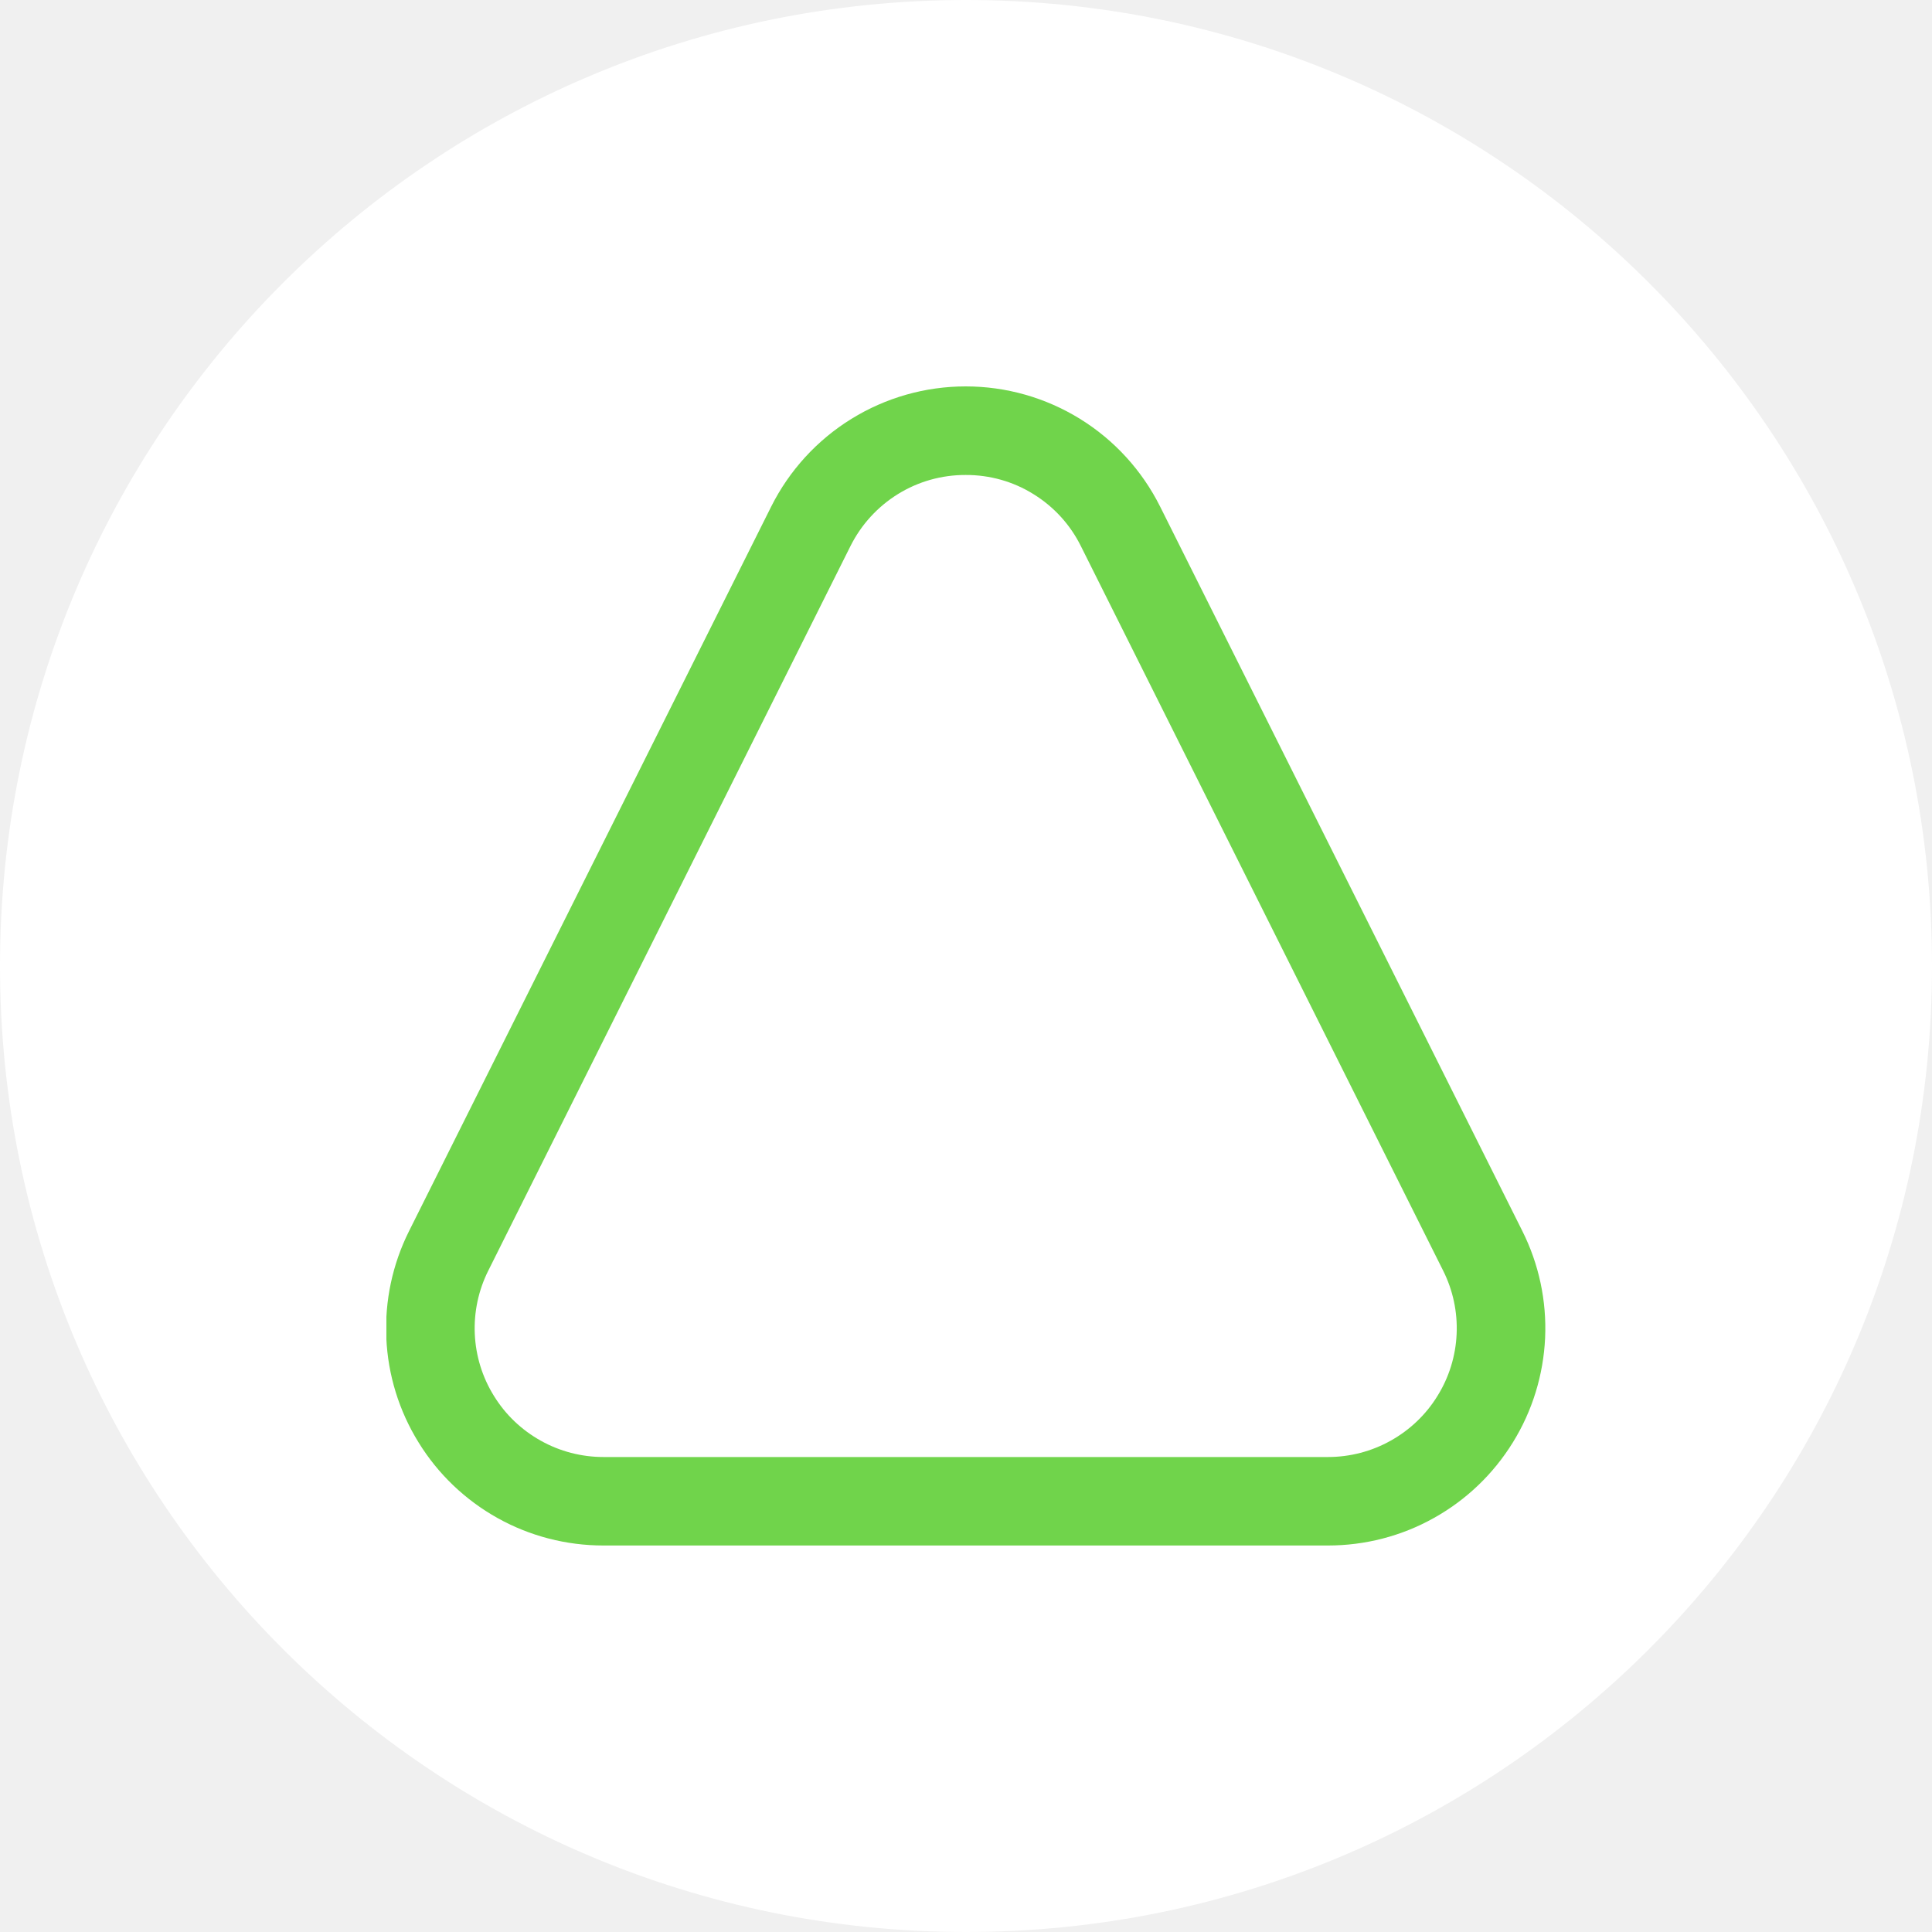
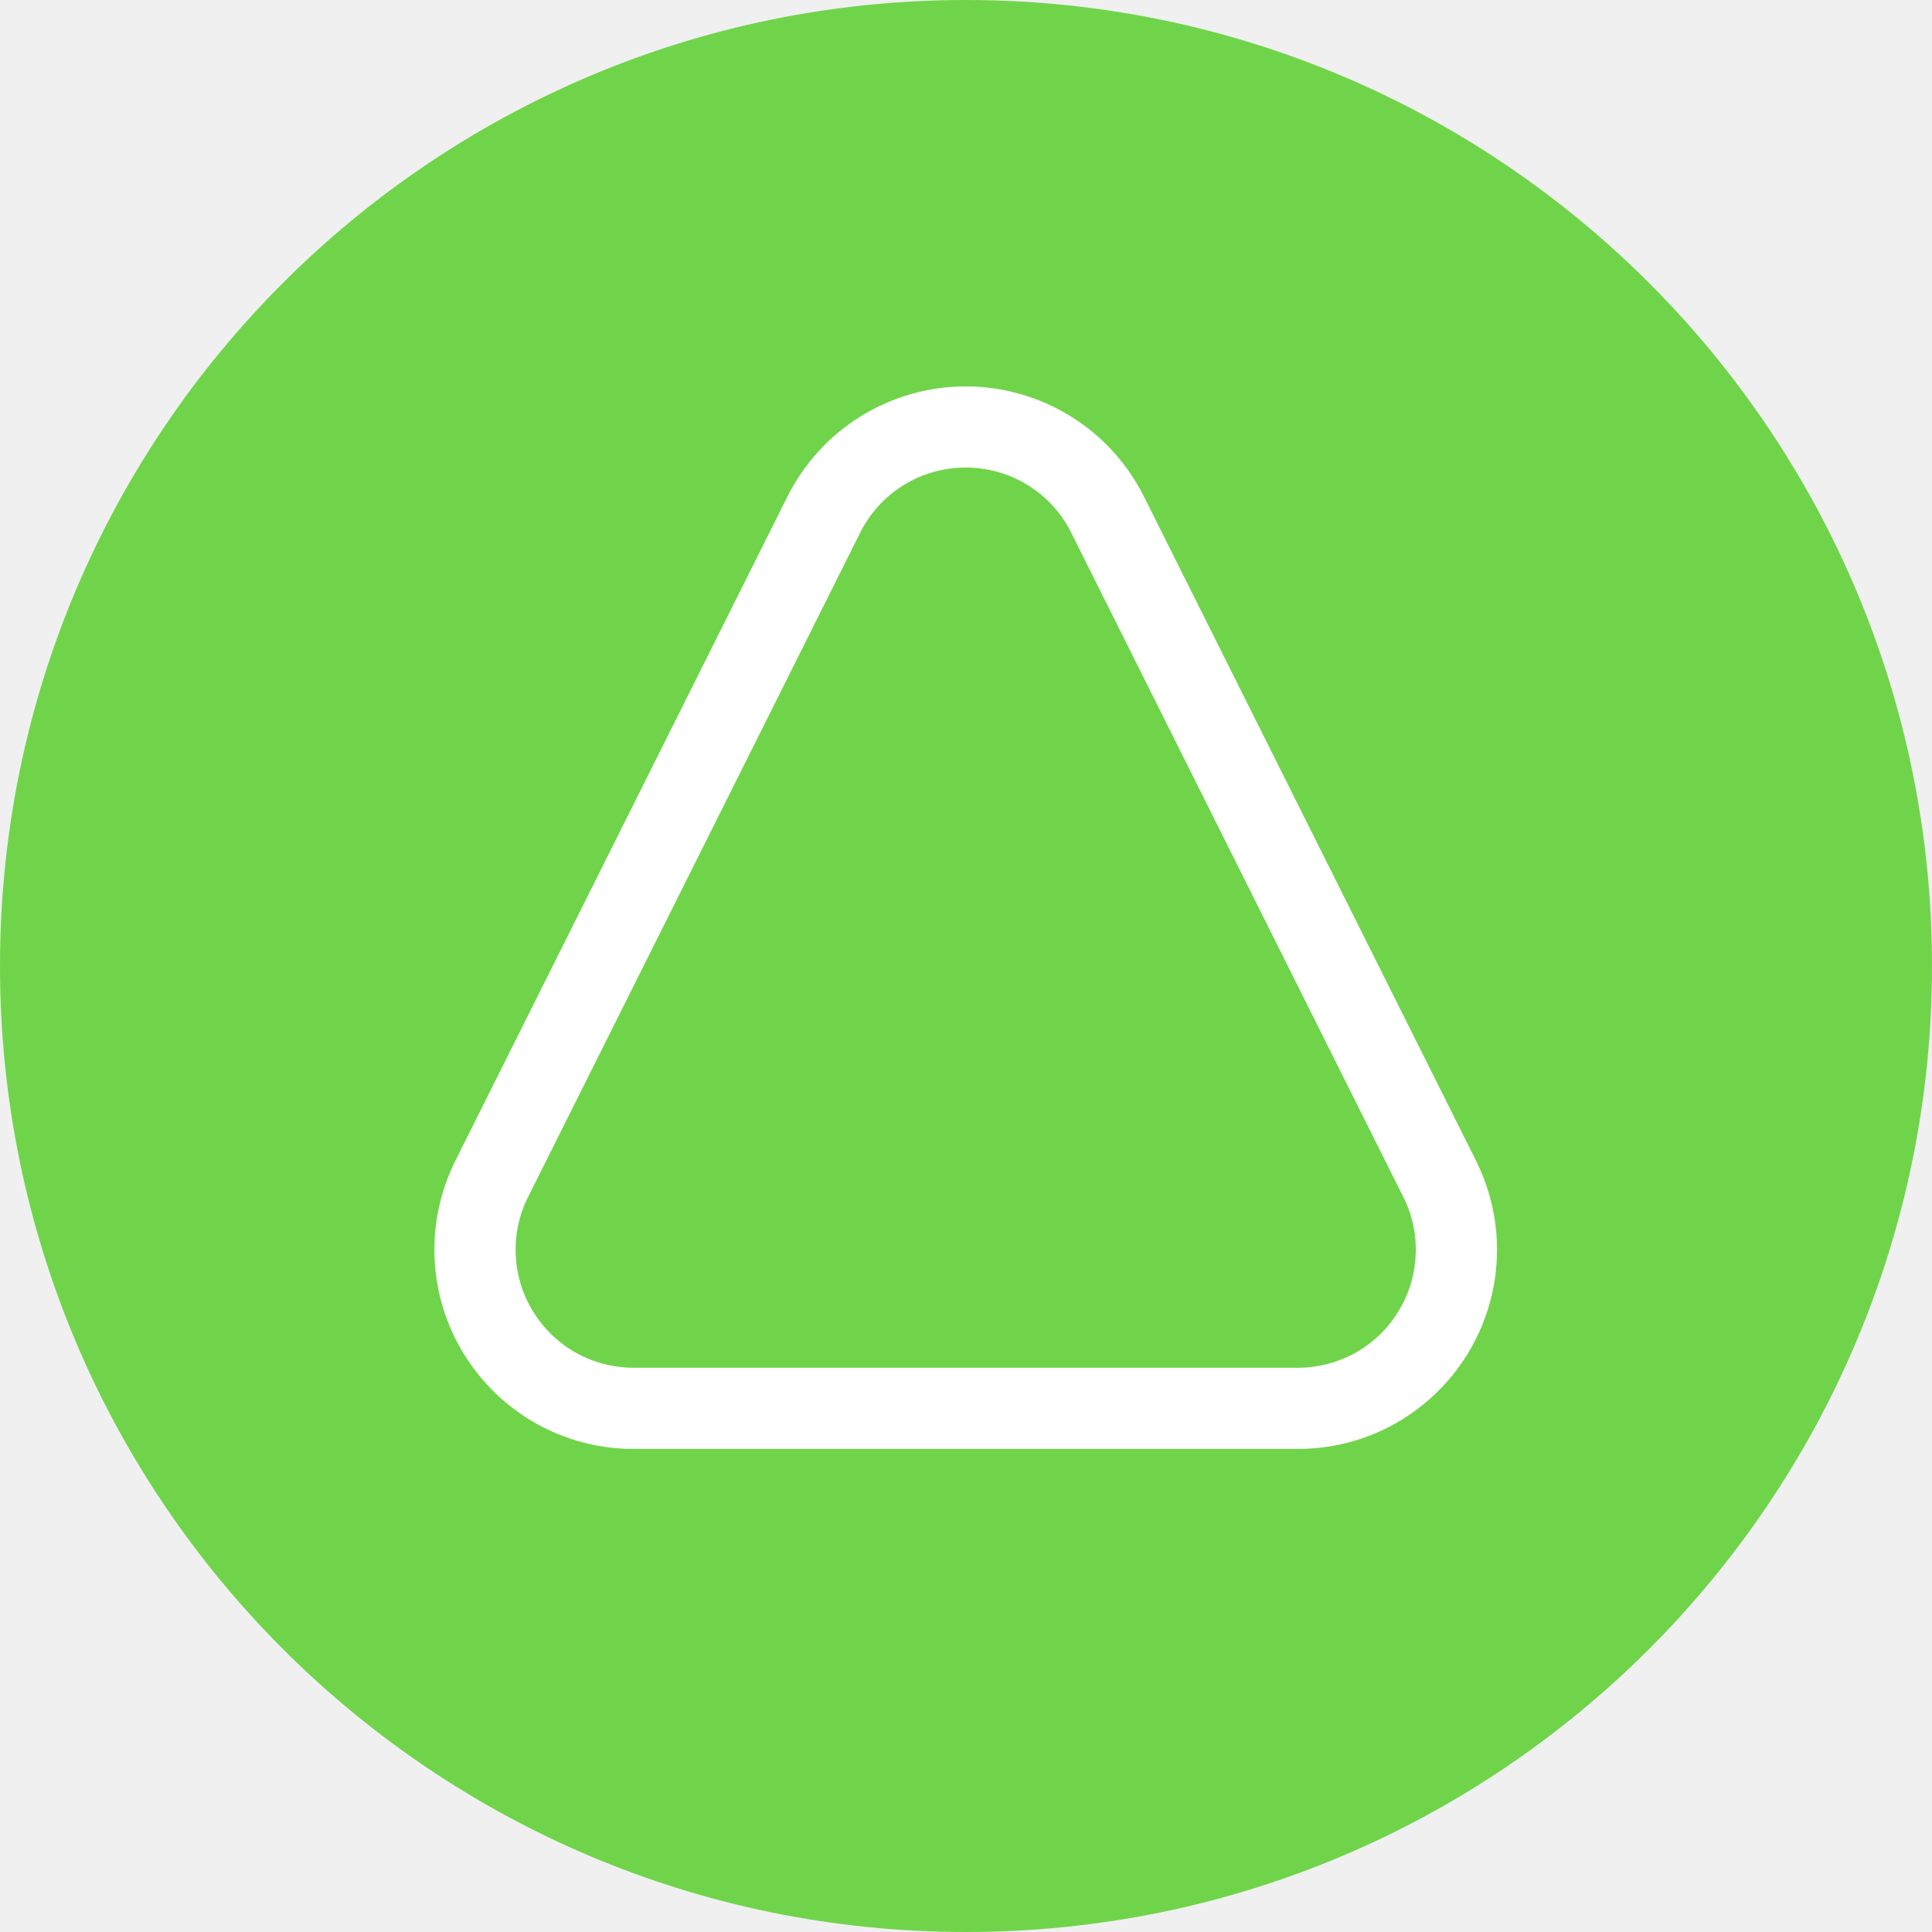
<svg xmlns="http://www.w3.org/2000/svg" width="20" height="20" viewBox="0 0 20 20" fill="none">
-   <circle cx="10" cy="10" r="10" fill="white" />
-   <g clip-path="url(#clip0_739_1503)">
-     <path d="M9.997 4.917C10.245 4.916 10.488 4.984 10.698 5.115C10.909 5.245 11.079 5.431 11.189 5.653L14.939 13.153C15.041 13.356 15.089 13.582 15.079 13.809C15.069 14.036 15.001 14.257 14.881 14.45C14.762 14.644 14.595 14.803 14.396 14.914C14.198 15.025 13.974 15.083 13.747 15.083H6.247C6.02 15.083 5.796 15.025 5.598 14.914C5.399 14.803 5.232 14.644 5.113 14.45C4.993 14.257 4.925 14.036 4.915 13.809C4.905 13.582 4.953 13.356 5.055 13.153L8.804 5.653C8.915 5.431 9.085 5.245 9.295 5.115C9.506 4.984 9.749 4.916 9.997 4.917ZM9.997 4C9.579 4 9.17 4.116 8.814 4.336C8.459 4.555 8.171 4.87 7.984 5.243L4.235 12.743C4.063 13.086 3.982 13.467 3.999 13.85C4.016 14.234 4.131 14.606 4.333 14.932C4.534 15.259 4.816 15.528 5.151 15.715C5.486 15.902 5.863 15.999 6.247 15.999H13.747C14.13 15.999 14.508 15.902 14.842 15.715C15.178 15.528 15.459 15.259 15.661 14.932C15.863 14.606 15.977 14.234 15.995 13.85C16.012 13.467 15.931 13.086 15.759 12.743L12.009 5.243C11.822 4.87 11.535 4.555 11.18 4.336C10.824 4.116 10.415 4 9.997 4Z" fill="#70D44B" />
+   <circle cx="10" cy="10" r="10" fill="#70D44B" />
+   <g clip-path="url(#clip0_791_17645)">
+     <path d="M9.997 4.84C10.224 4.84 10.447 4.902 10.64 5.022C10.833 5.141 10.989 5.312 11.09 5.515L14.527 12.39C14.621 12.576 14.665 12.784 14.655 12.992C14.646 13.2 14.584 13.402 14.474 13.579C14.365 13.757 14.212 13.903 14.03 14.005C13.848 14.106 13.643 14.159 13.434 14.159H6.56C6.351 14.159 6.146 14.106 5.964 14.005C5.782 13.903 5.629 13.757 5.52 13.579C5.41 13.402 5.348 13.2 5.339 12.992C5.329 12.784 5.373 12.576 5.467 12.39L8.904 5.515C9.005 5.312 9.161 5.141 9.354 5.022C9.547 4.902 9.77 4.84 9.997 4.84ZM9.997 4C9.614 4 9.239 4.107 8.913 4.308C8.587 4.509 8.324 4.797 8.152 5.14L4.715 12.014C4.558 12.329 4.483 12.678 4.499 13.03C4.515 13.381 4.62 13.722 4.805 14.021C4.99 14.32 5.248 14.567 5.555 14.739C5.862 14.91 6.208 15 6.56 14.999H13.434C13.786 15 14.132 14.91 14.439 14.739C14.746 14.567 15.004 14.32 15.189 14.021C15.374 13.722 15.479 13.381 15.495 13.03C15.511 12.678 15.436 12.329 15.279 12.014L11.842 5.14C11.67 4.797 11.407 4.509 11.081 4.308C10.755 4.107 10.38 4 9.997 4Z" fill="white" />
  </g>
  <defs>
-     <clipPath id="clip0_739_1503">
-       <rect width="12" height="12" fill="white" transform="translate(4 4)" />
+     <clipPath id="clip0_791_17645">
+       <rect width="11" height="11" fill="white" transform="translate(4.5 4)" />
    </clipPath>
  </defs>
</svg>
